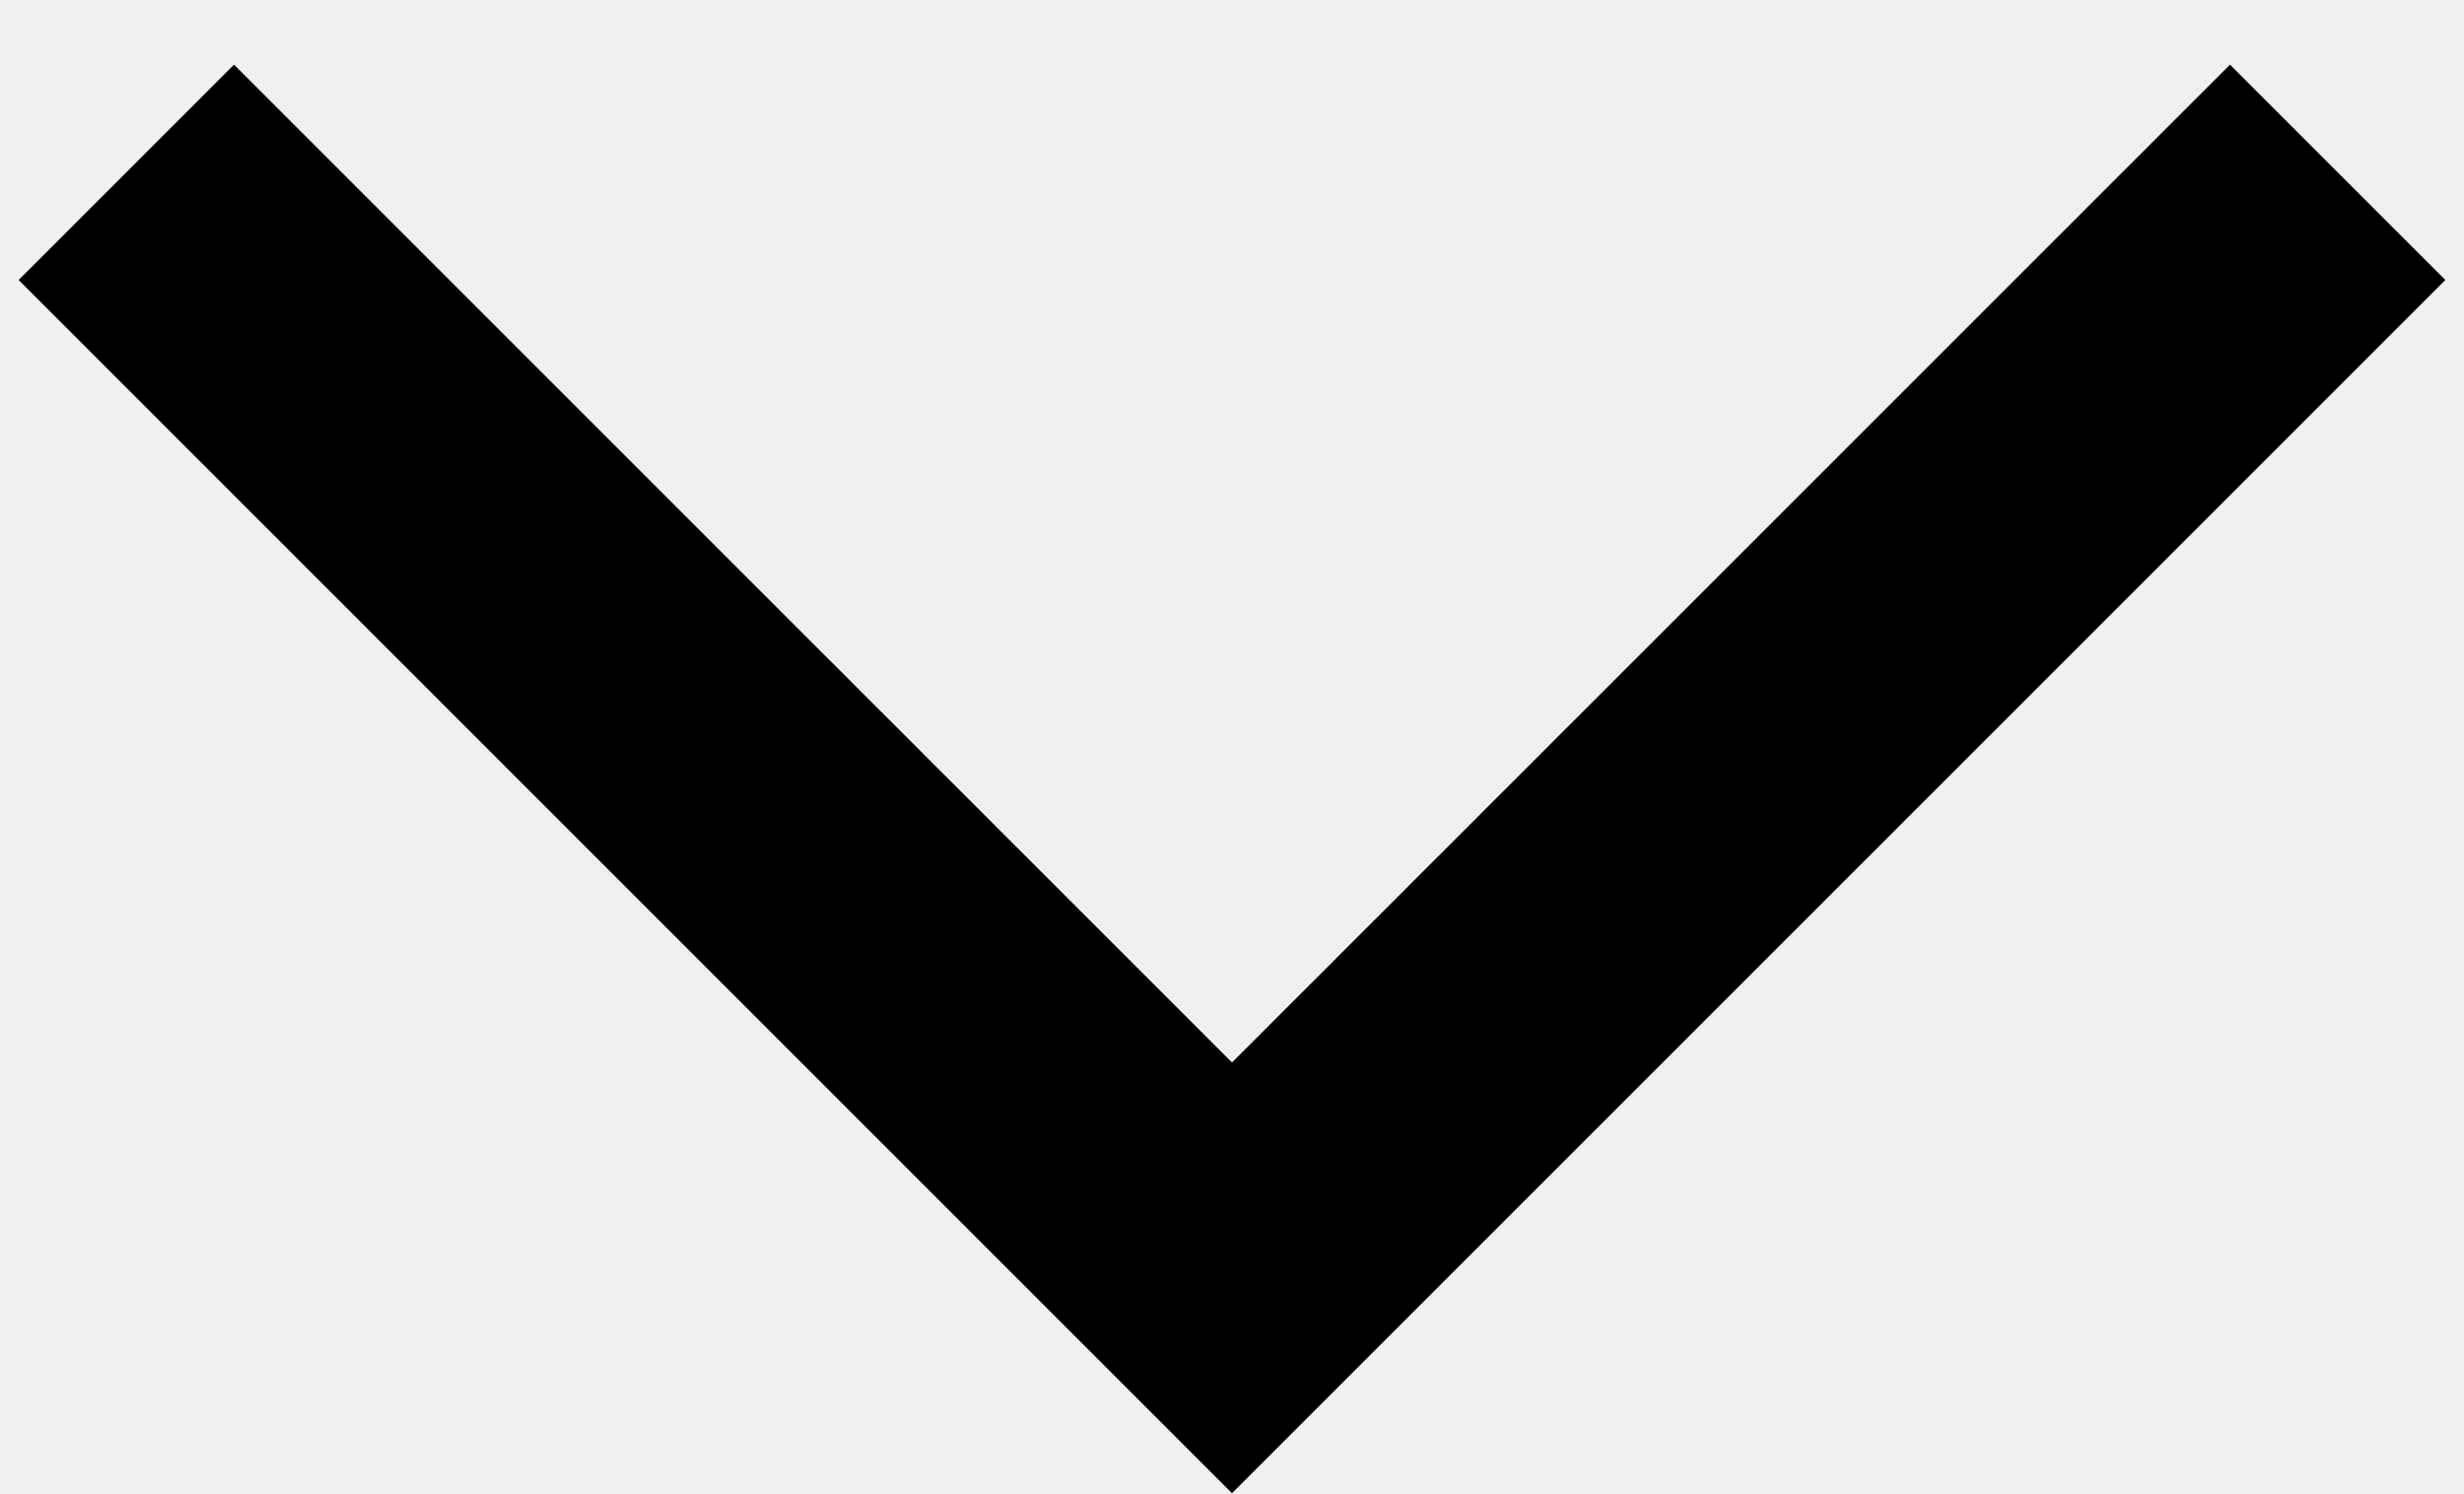
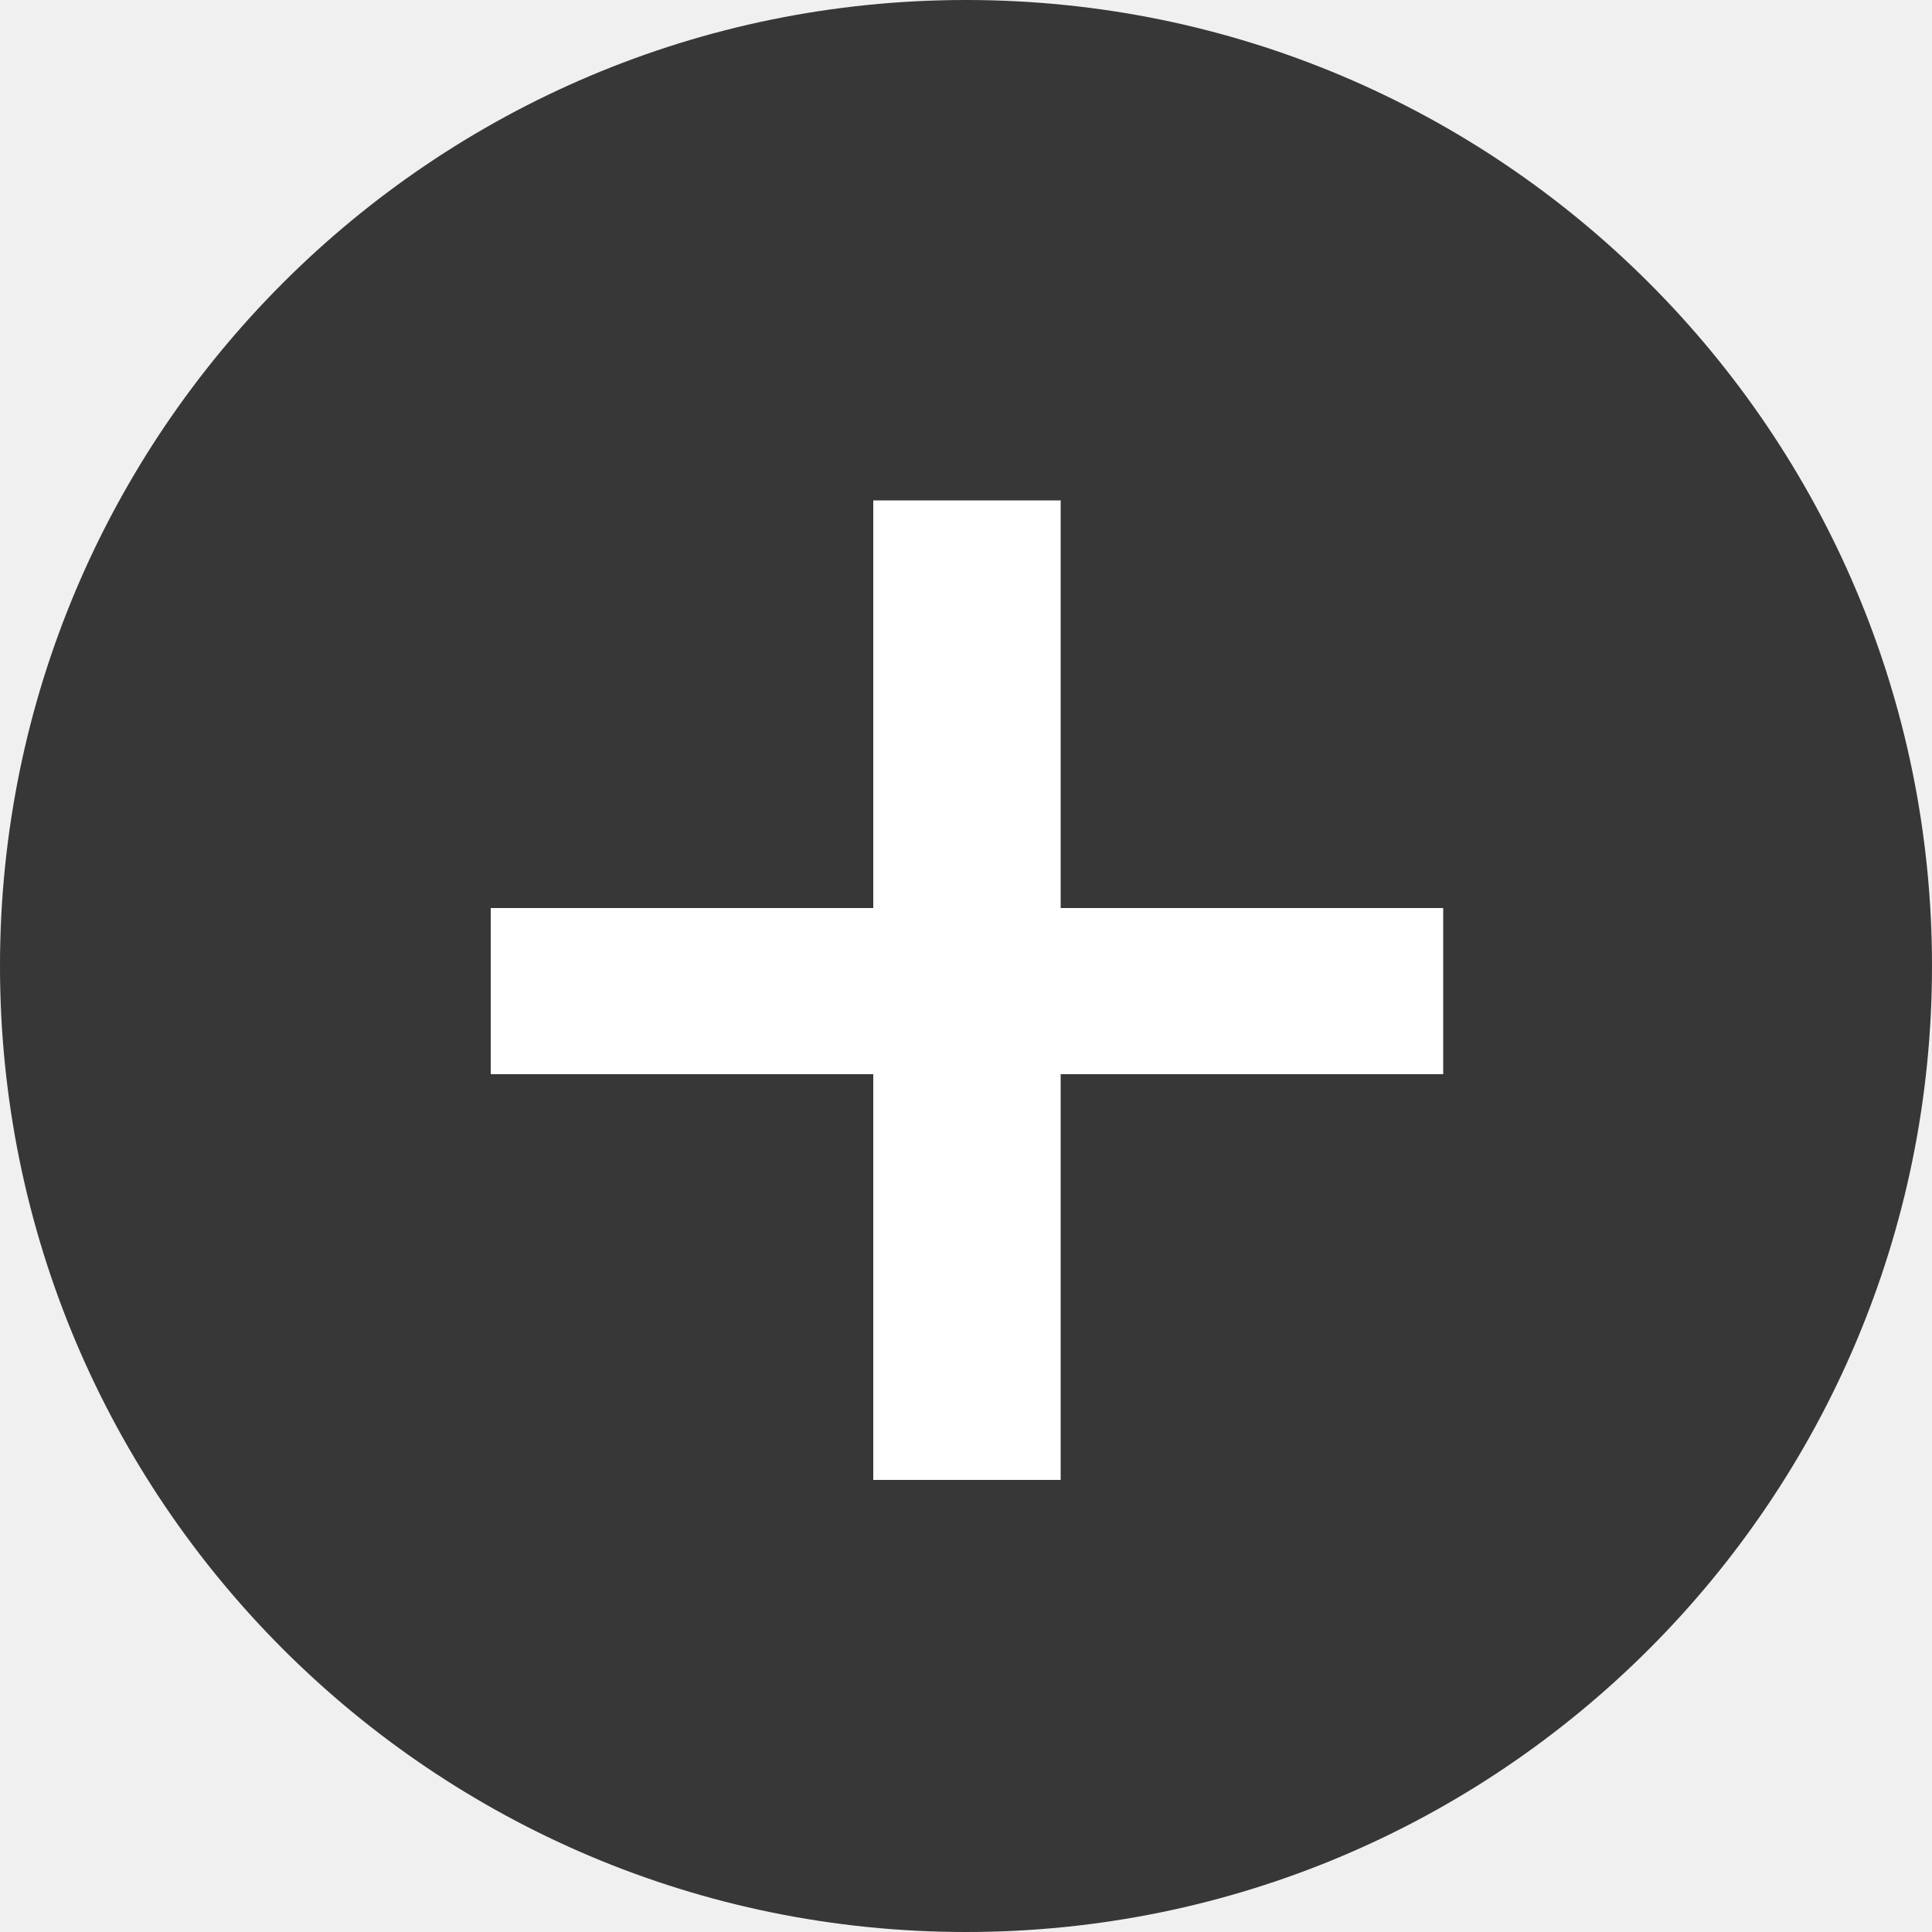
- <svg xmlns="http://www.w3.org/2000/svg" width="33" height="20" viewBox="0 0 33 20" fill="none">
-   <path d="M32.75 3.75L16.5 20L0.25 3.75L3.134 0.866L16.5 14.231L29.866 0.866L32.75 3.75Z" fill="black" />
+ <svg xmlns="http://www.w3.org/2000/svg" width="60" height="60" viewBox="0 0 60 60" fill="none">
+   <g filter="url(#filter0_b_253_410)">
+     <g clip-path="url(#clip0_253_410)">
+       <rect width="60" height="60" rx="30" fill="#373737" />
+       <path d="M32.94 33.36V45.96H27.12V33.36H15.24V28.2H27.12V15.54H32.94V28.2H44.82V33.36H32.94Z" fill="white" />
+     </g>
+   </g>
+   <defs>
+     <filter id="filter0_b_253_410" x="-12" y="-12" width="84" height="84" filterUnits="userSpaceOnUse" color-interpolation-filters="sRGB">
+       <feFlood flood-opacity="0" result="BackgroundImageFix" />
+       <feGaussianBlur in="BackgroundImageFix" stdDeviation="6" />
+       <feComposite in2="SourceAlpha" operator="in" result="effect1_backgroundBlur_253_410" />
+       <feBlend mode="normal" in="SourceGraphic" in2="effect1_backgroundBlur_253_410" result="shape" />
+     </filter>
+     <clipPath id="clip0_253_410">
+       <rect width="60" height="60" rx="30" fill="white" />
+     </clipPath>
+   </defs>
</svg>
